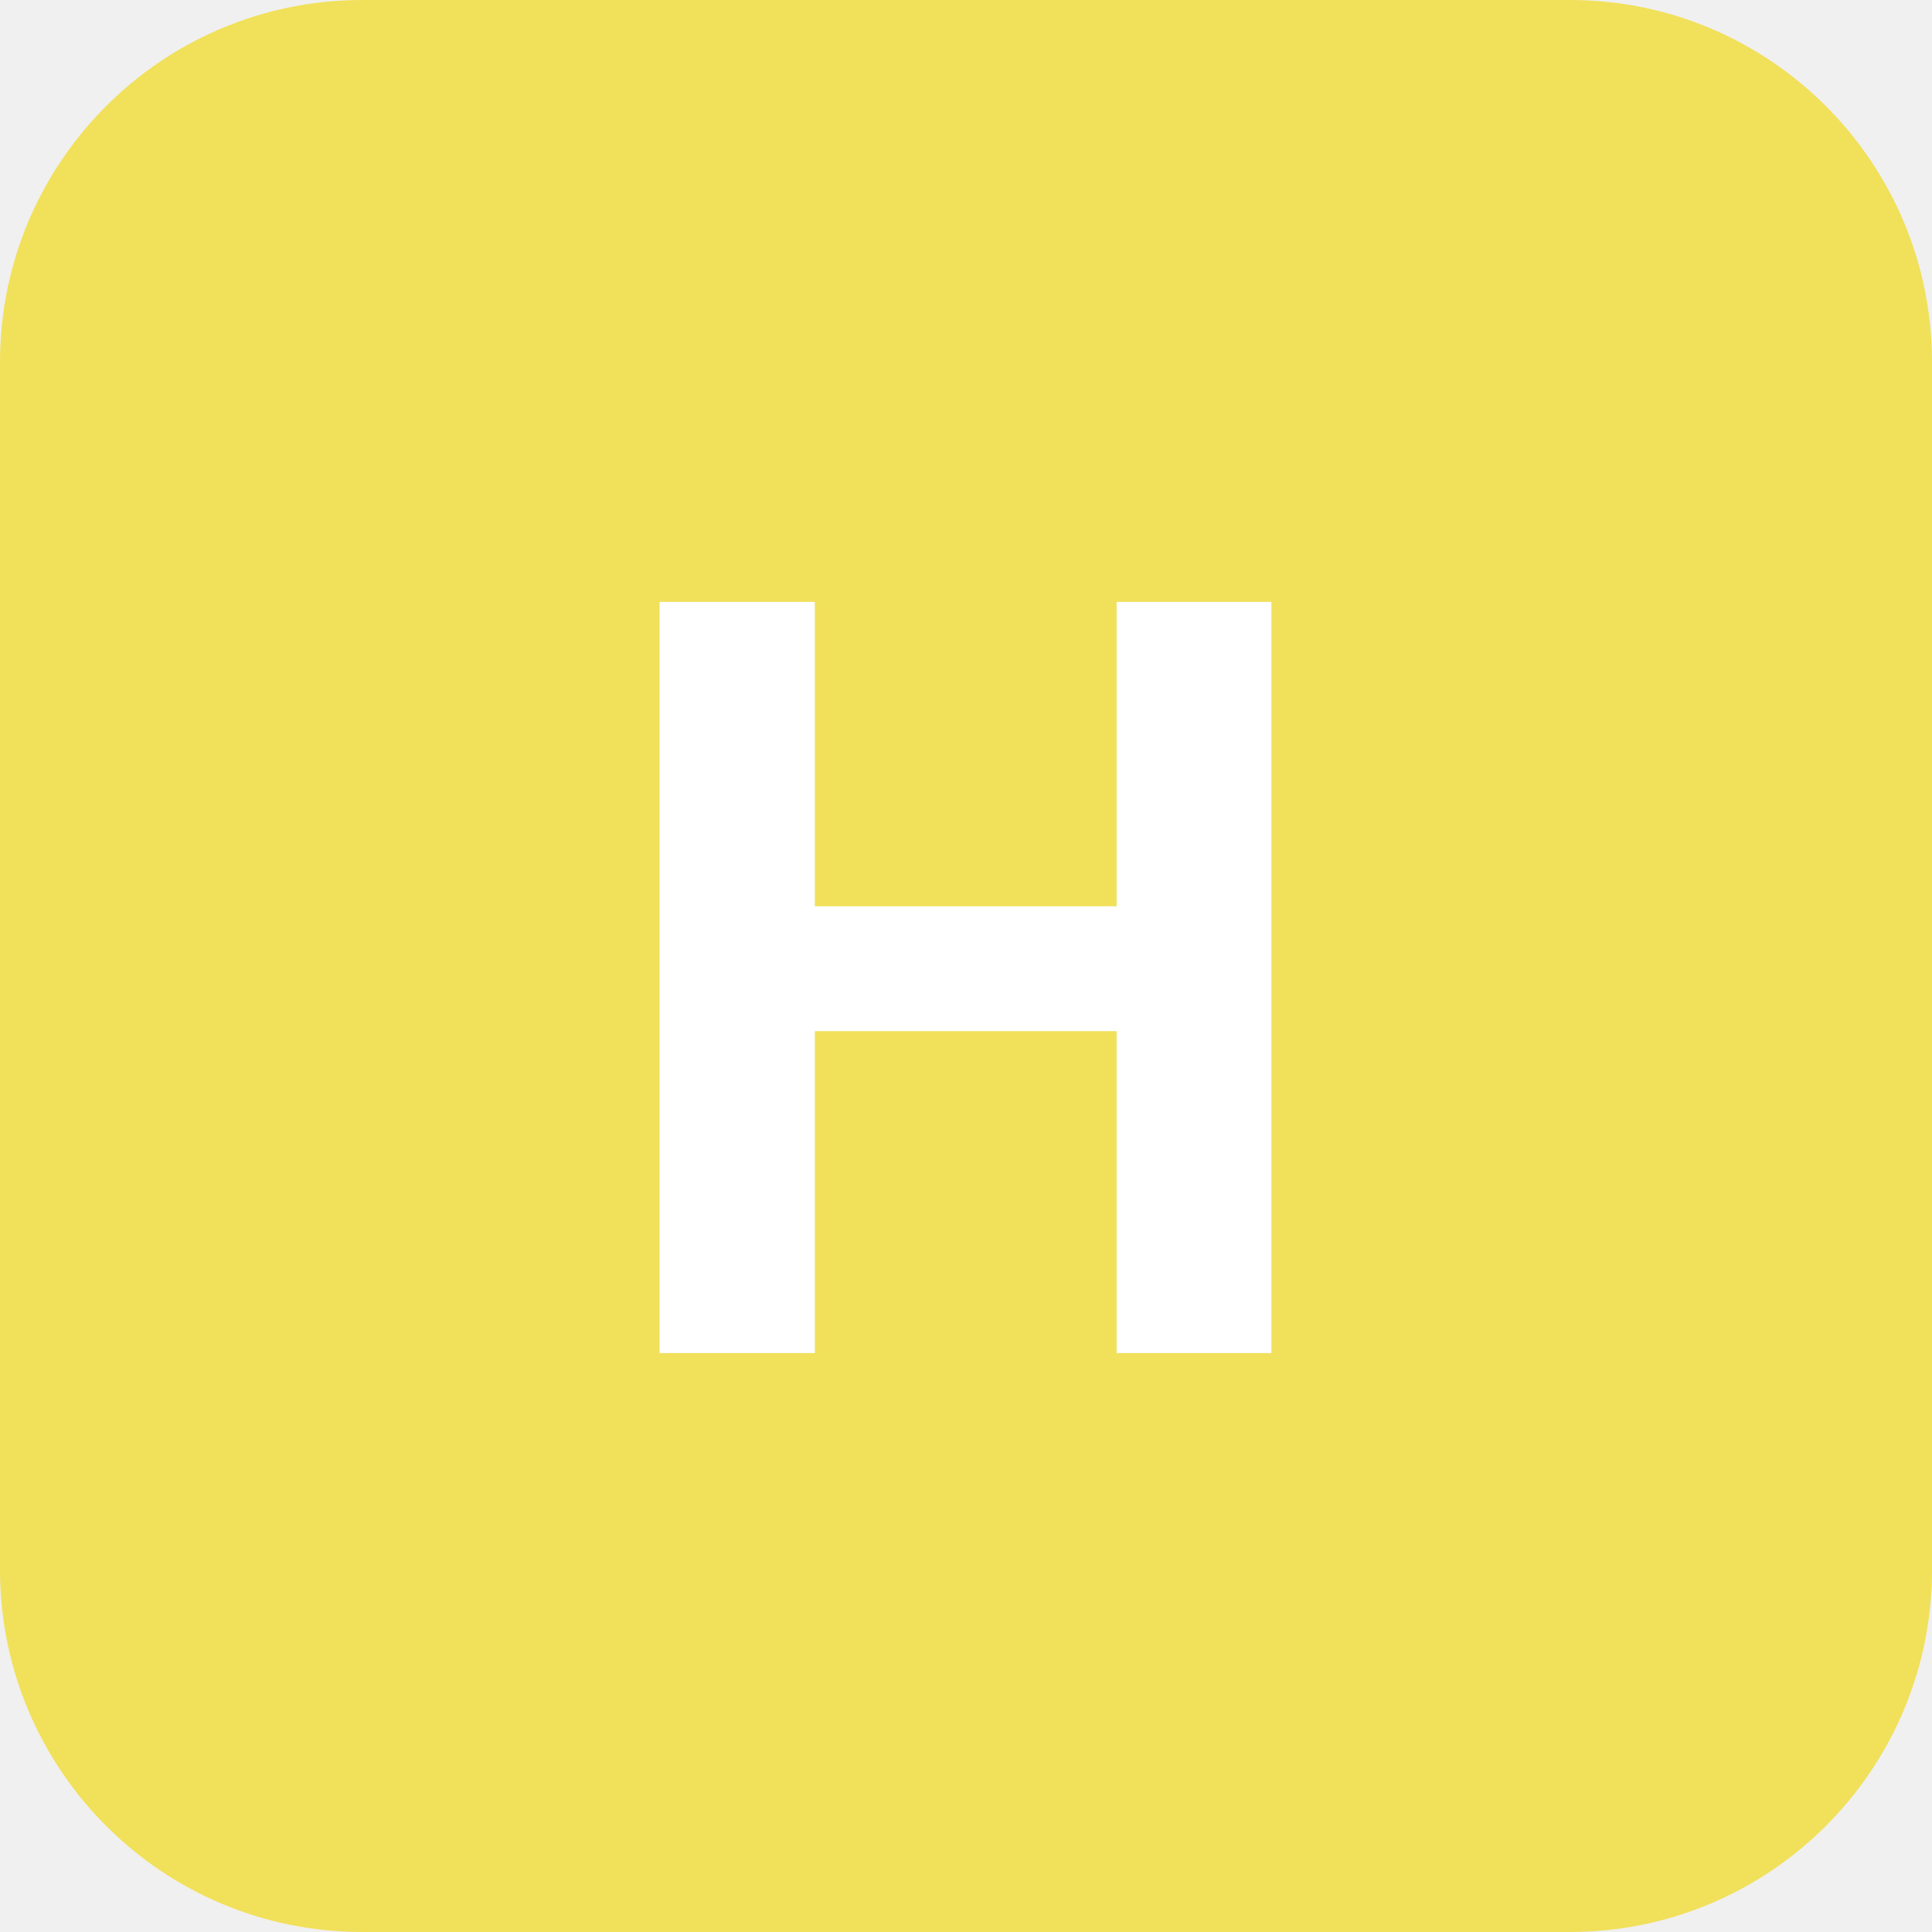
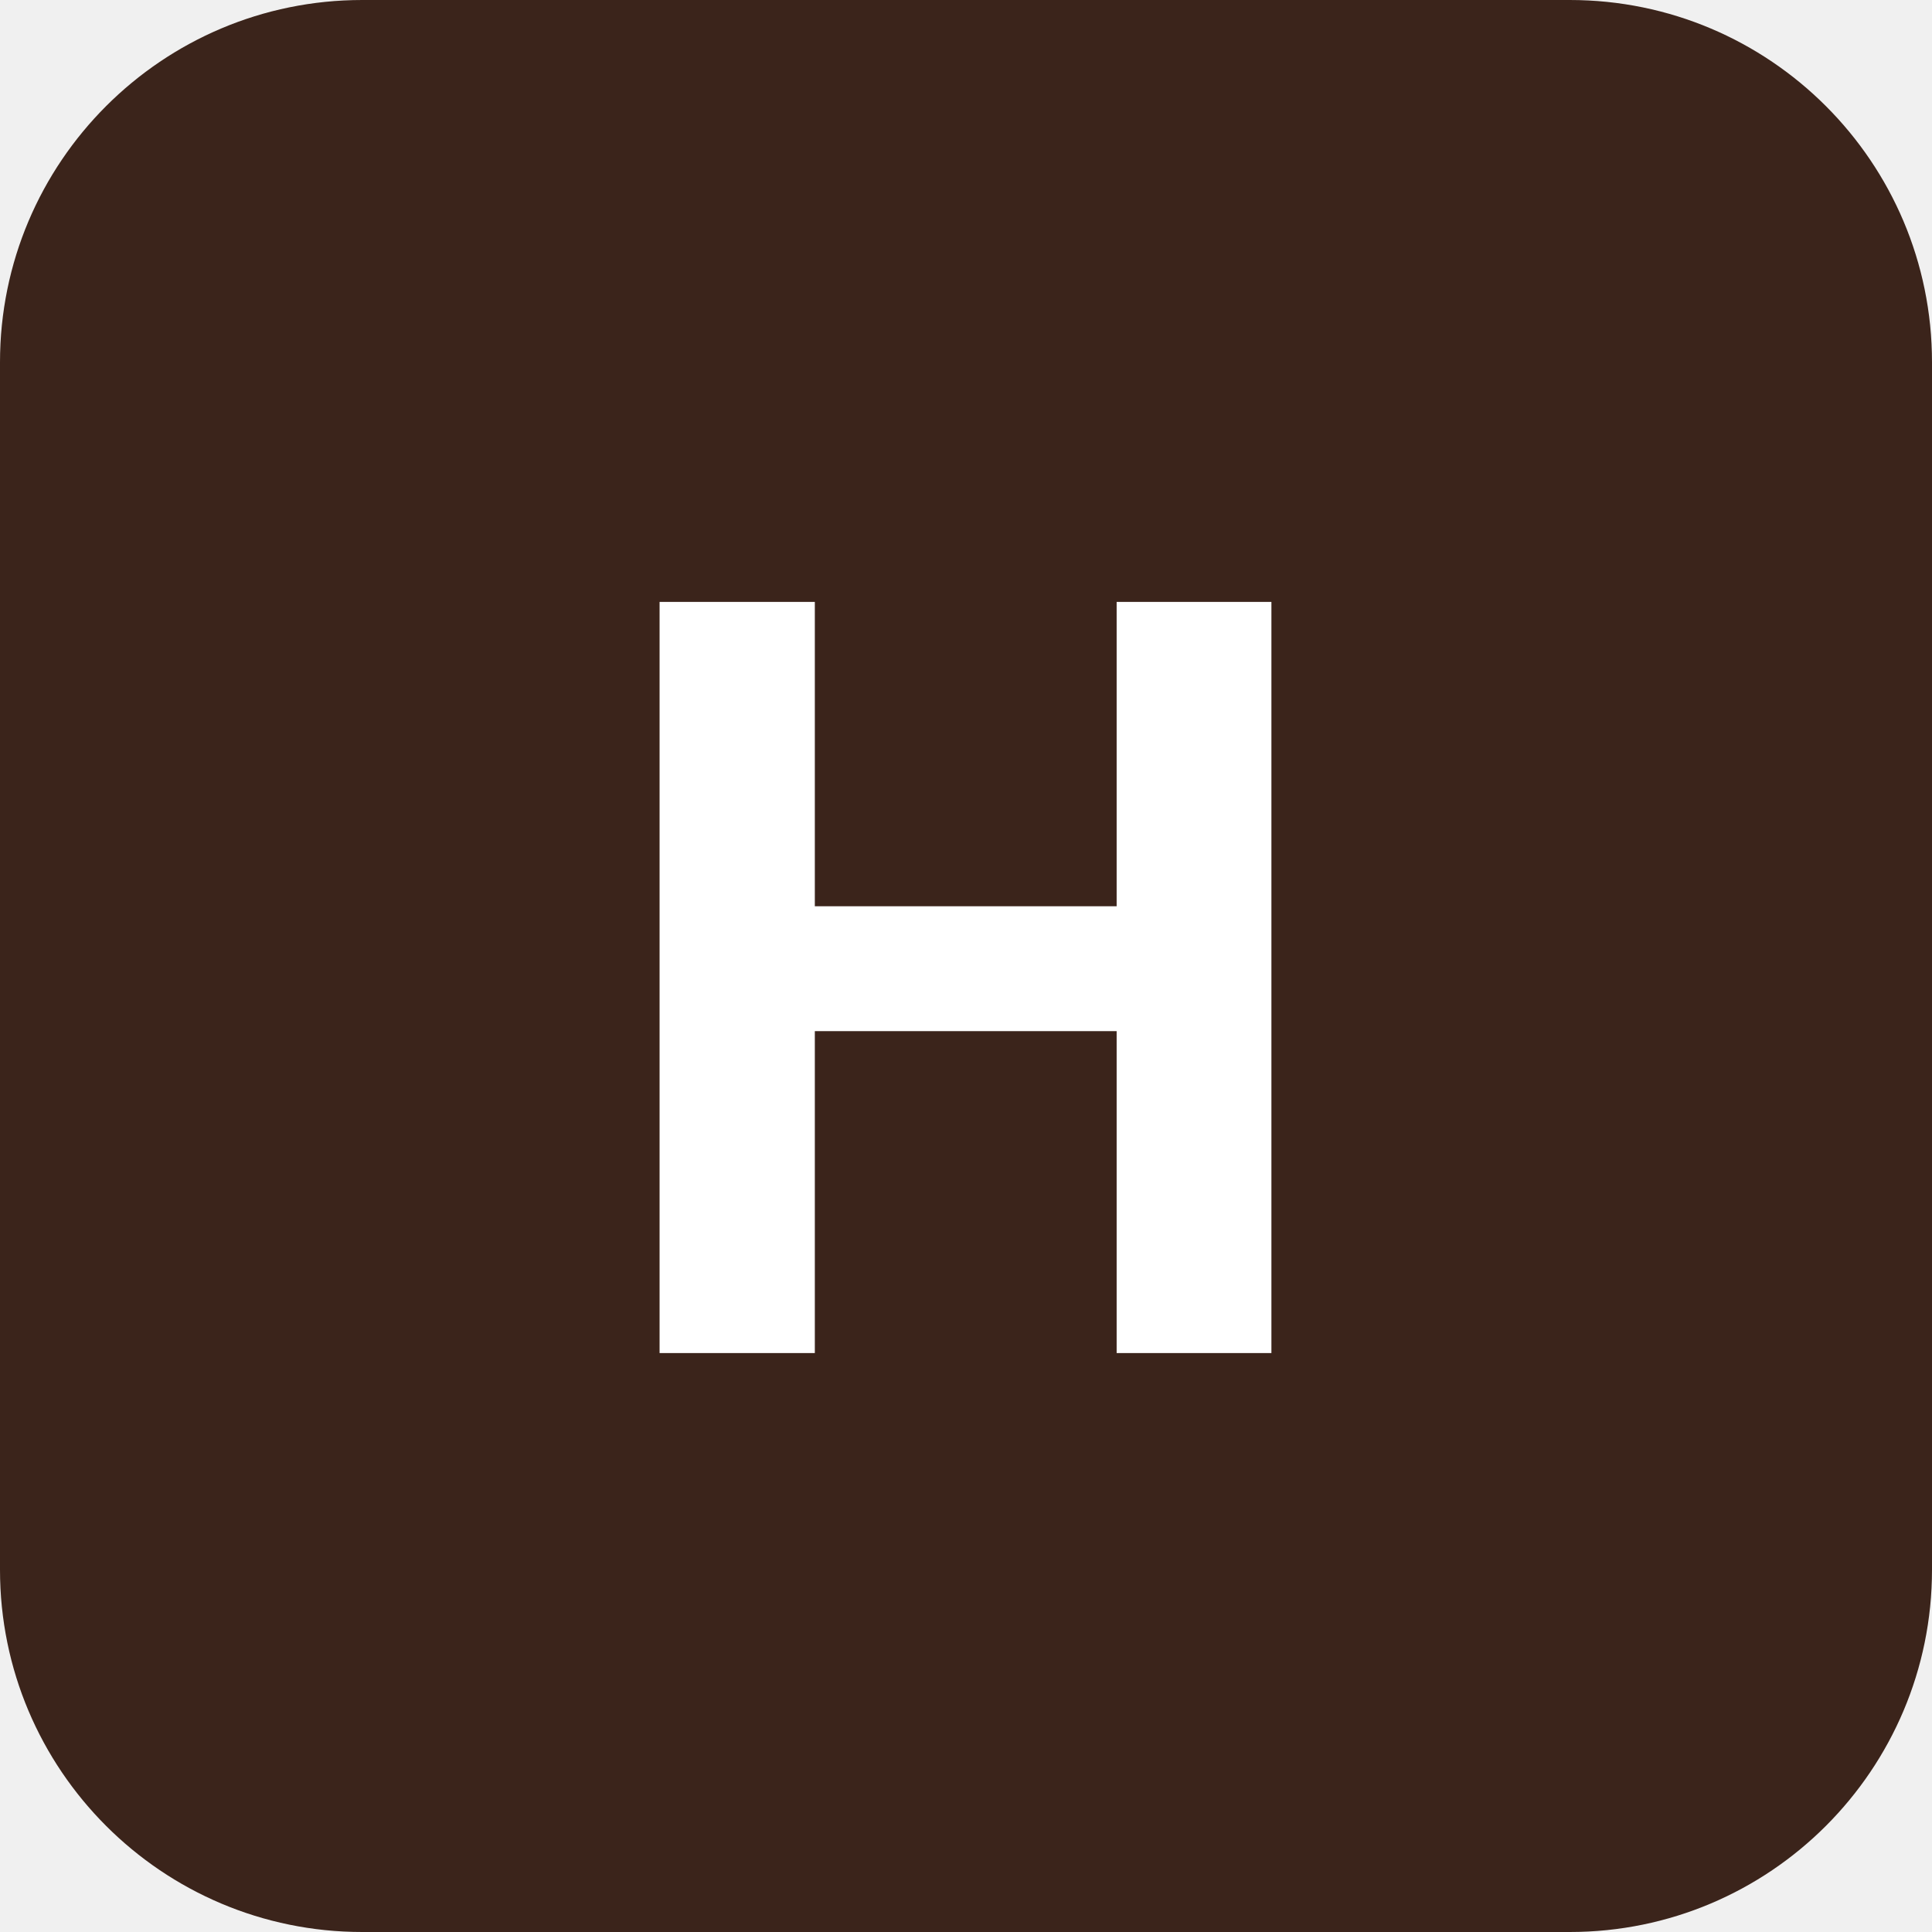
<svg xmlns="http://www.w3.org/2000/svg" viewBox="0 0 512 512" width="512" height="512" role="img" aria-label="hurstify logo">
-   <rect width="512" height="512" rx="96" fill="#F1E05A" />
+   <rect width="512" height="512" rx="96" fill="#3B241B" />
  <text x="50%" y="55%" text-anchor="middle" dominant-baseline="middle" font-family="ui-sans-serif, system-ui, -apple-system, Segoe UI, Roboto, Helvetica, Arial, sans-serif" font-size="280" font-weight="700" fill="#FFFFFF">H</text>
</svg>
